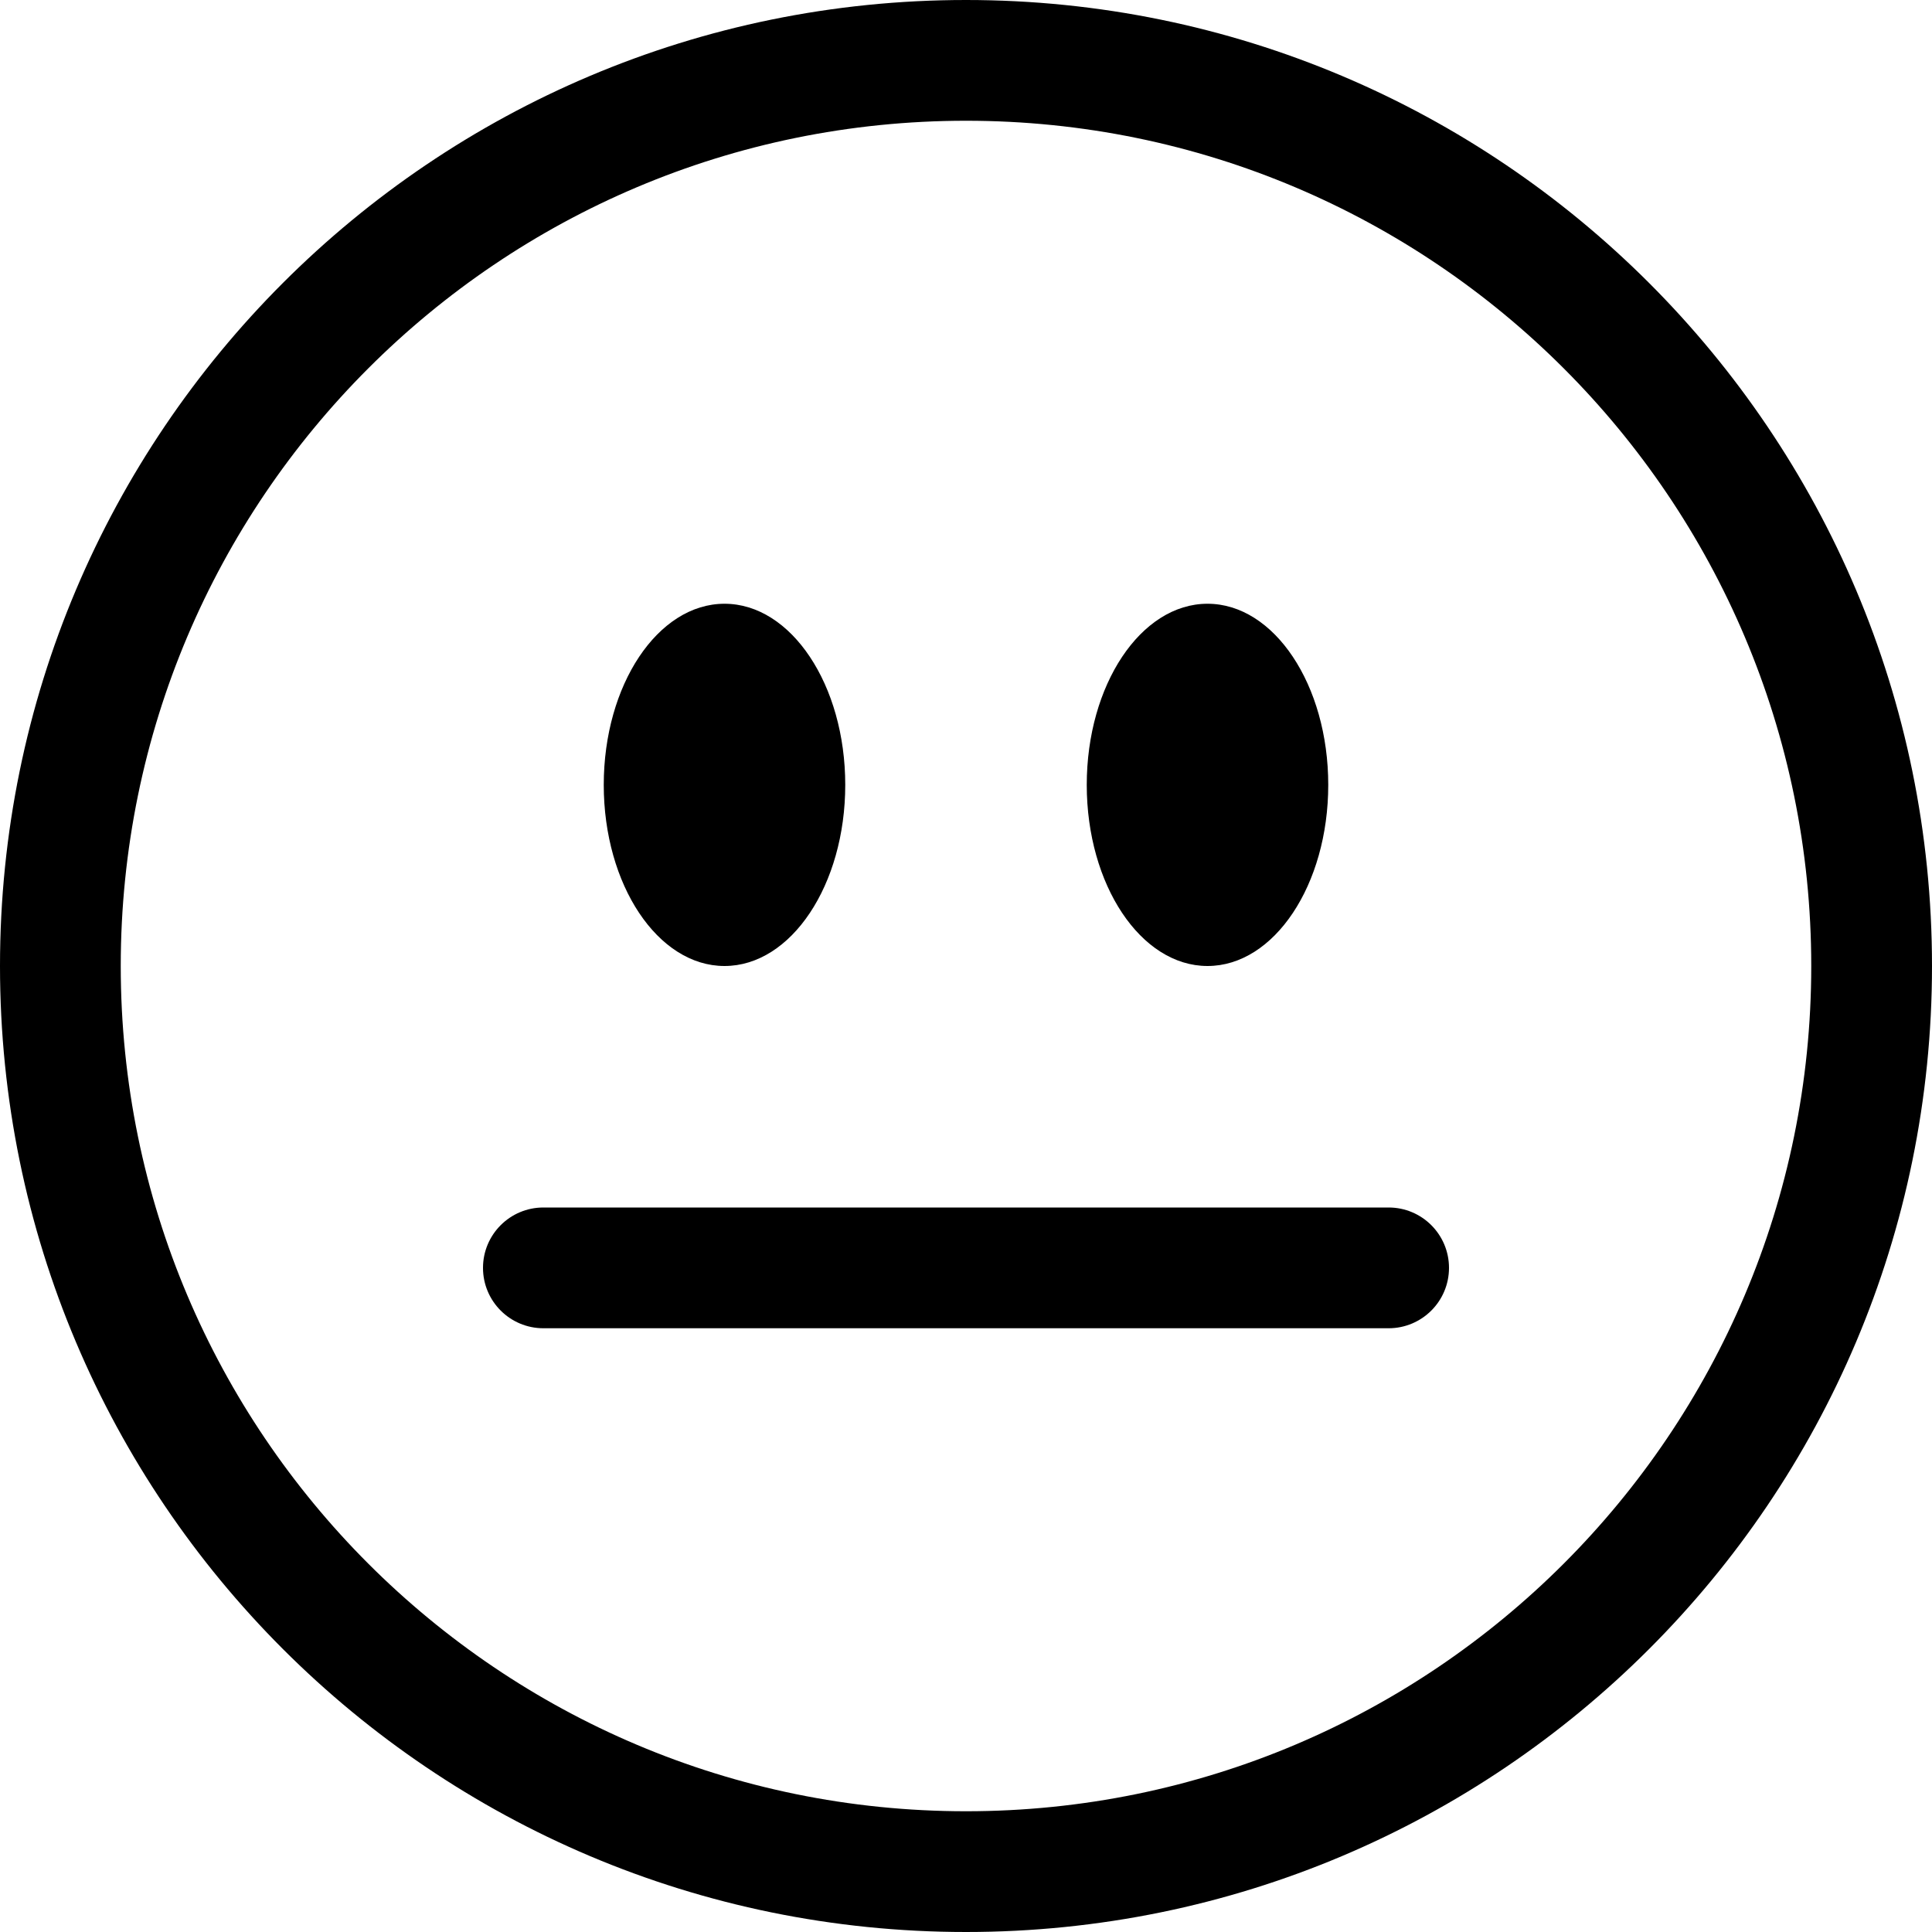
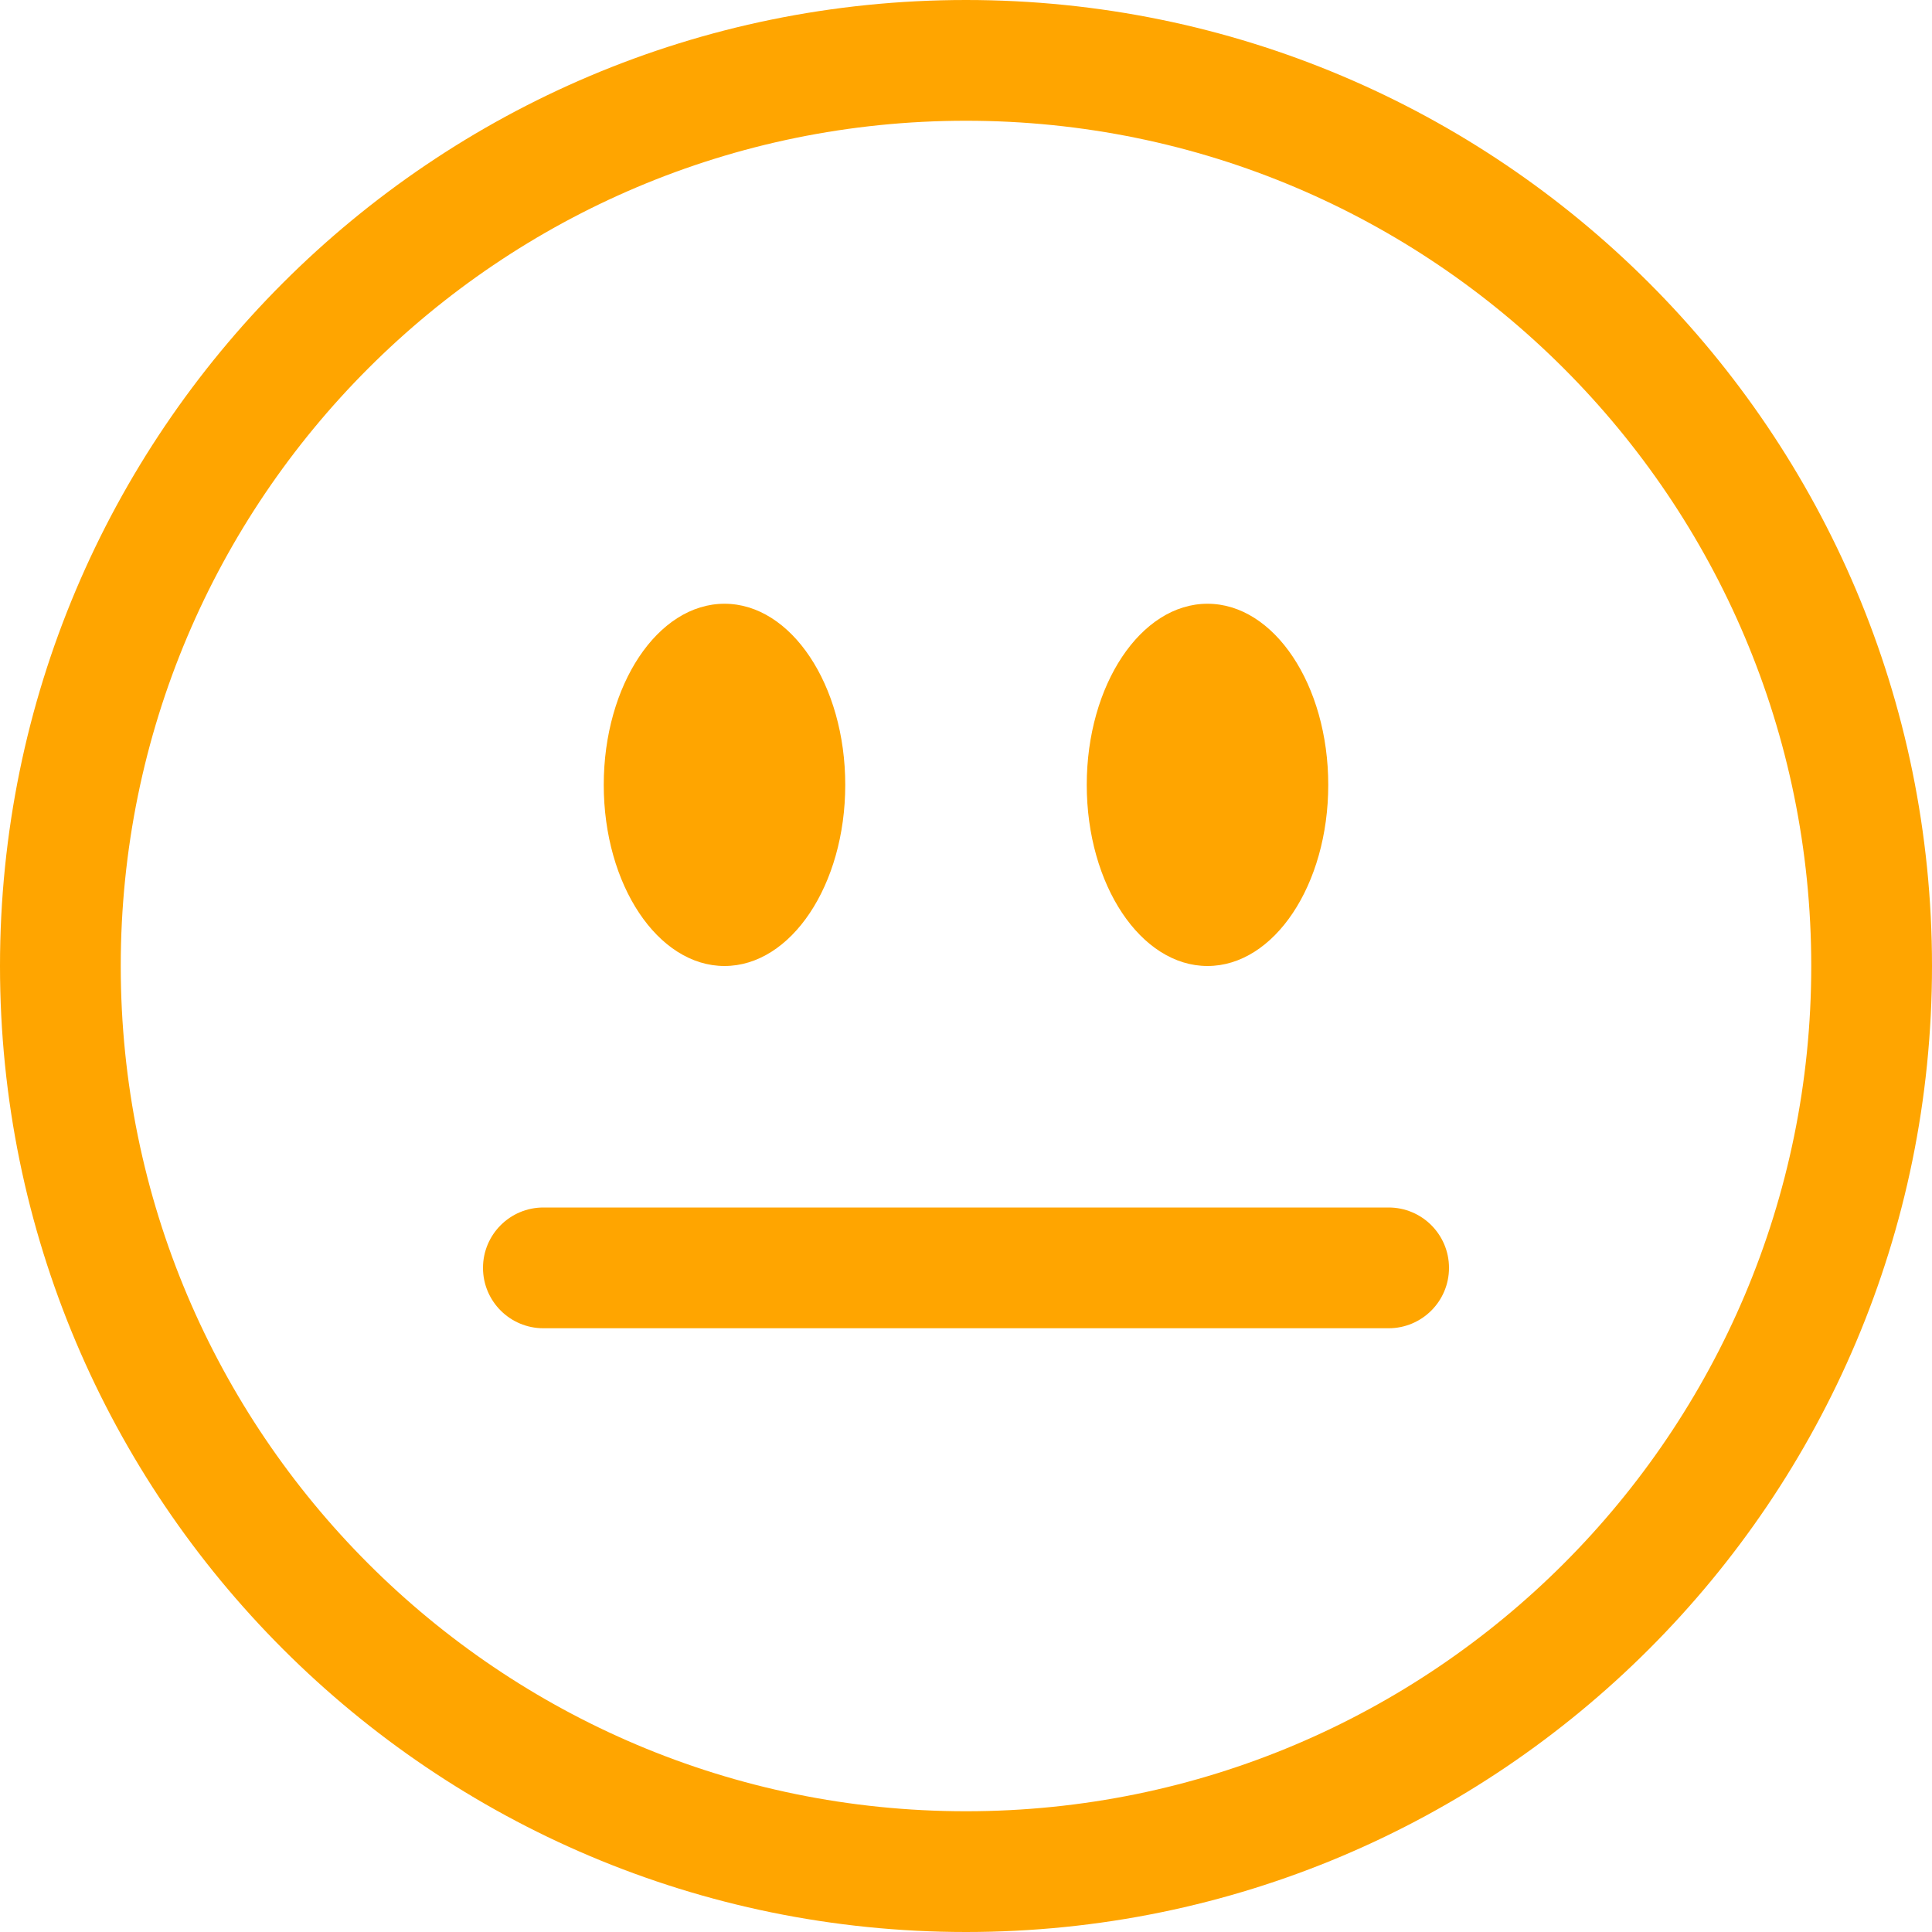
- <svg xmlns="http://www.w3.org/2000/svg" width="1em" height="1em" viewBox="0 0 16 16" class="bi bi-emoji-neutral" fill="currentColor">
+ <svg xmlns="http://www.w3.org/2000/svg" width="1em" height="1em" viewBox="0 0 16 16" class="bi bi-emoji-neutral" fill="orange">
  <path fill-rule="evenodd" d="M8 15A7 7 0 1 0 8 1a7 7 0 0 0 0 14zm0 1A8 8 0 1 0 8 0a8 8 0 0 0 0 16z" />
  <path fill-rule="evenodd" d="M4 10.5a.5.5 0 0 1 .5-.5h7a.5.5 0 0 1 0 1h-7a.5.5 0 0 1-.5-.5z" />
  <path d="M7 6.5C7 7.328 6.552 8 6 8s-1-.672-1-1.5S5.448 5 6 5s1 .672 1 1.5zm4 0c0 .828-.448 1.5-1 1.5s-1-.672-1-1.5S9.448 5 10 5s1 .672 1 1.5z" />
</svg>
